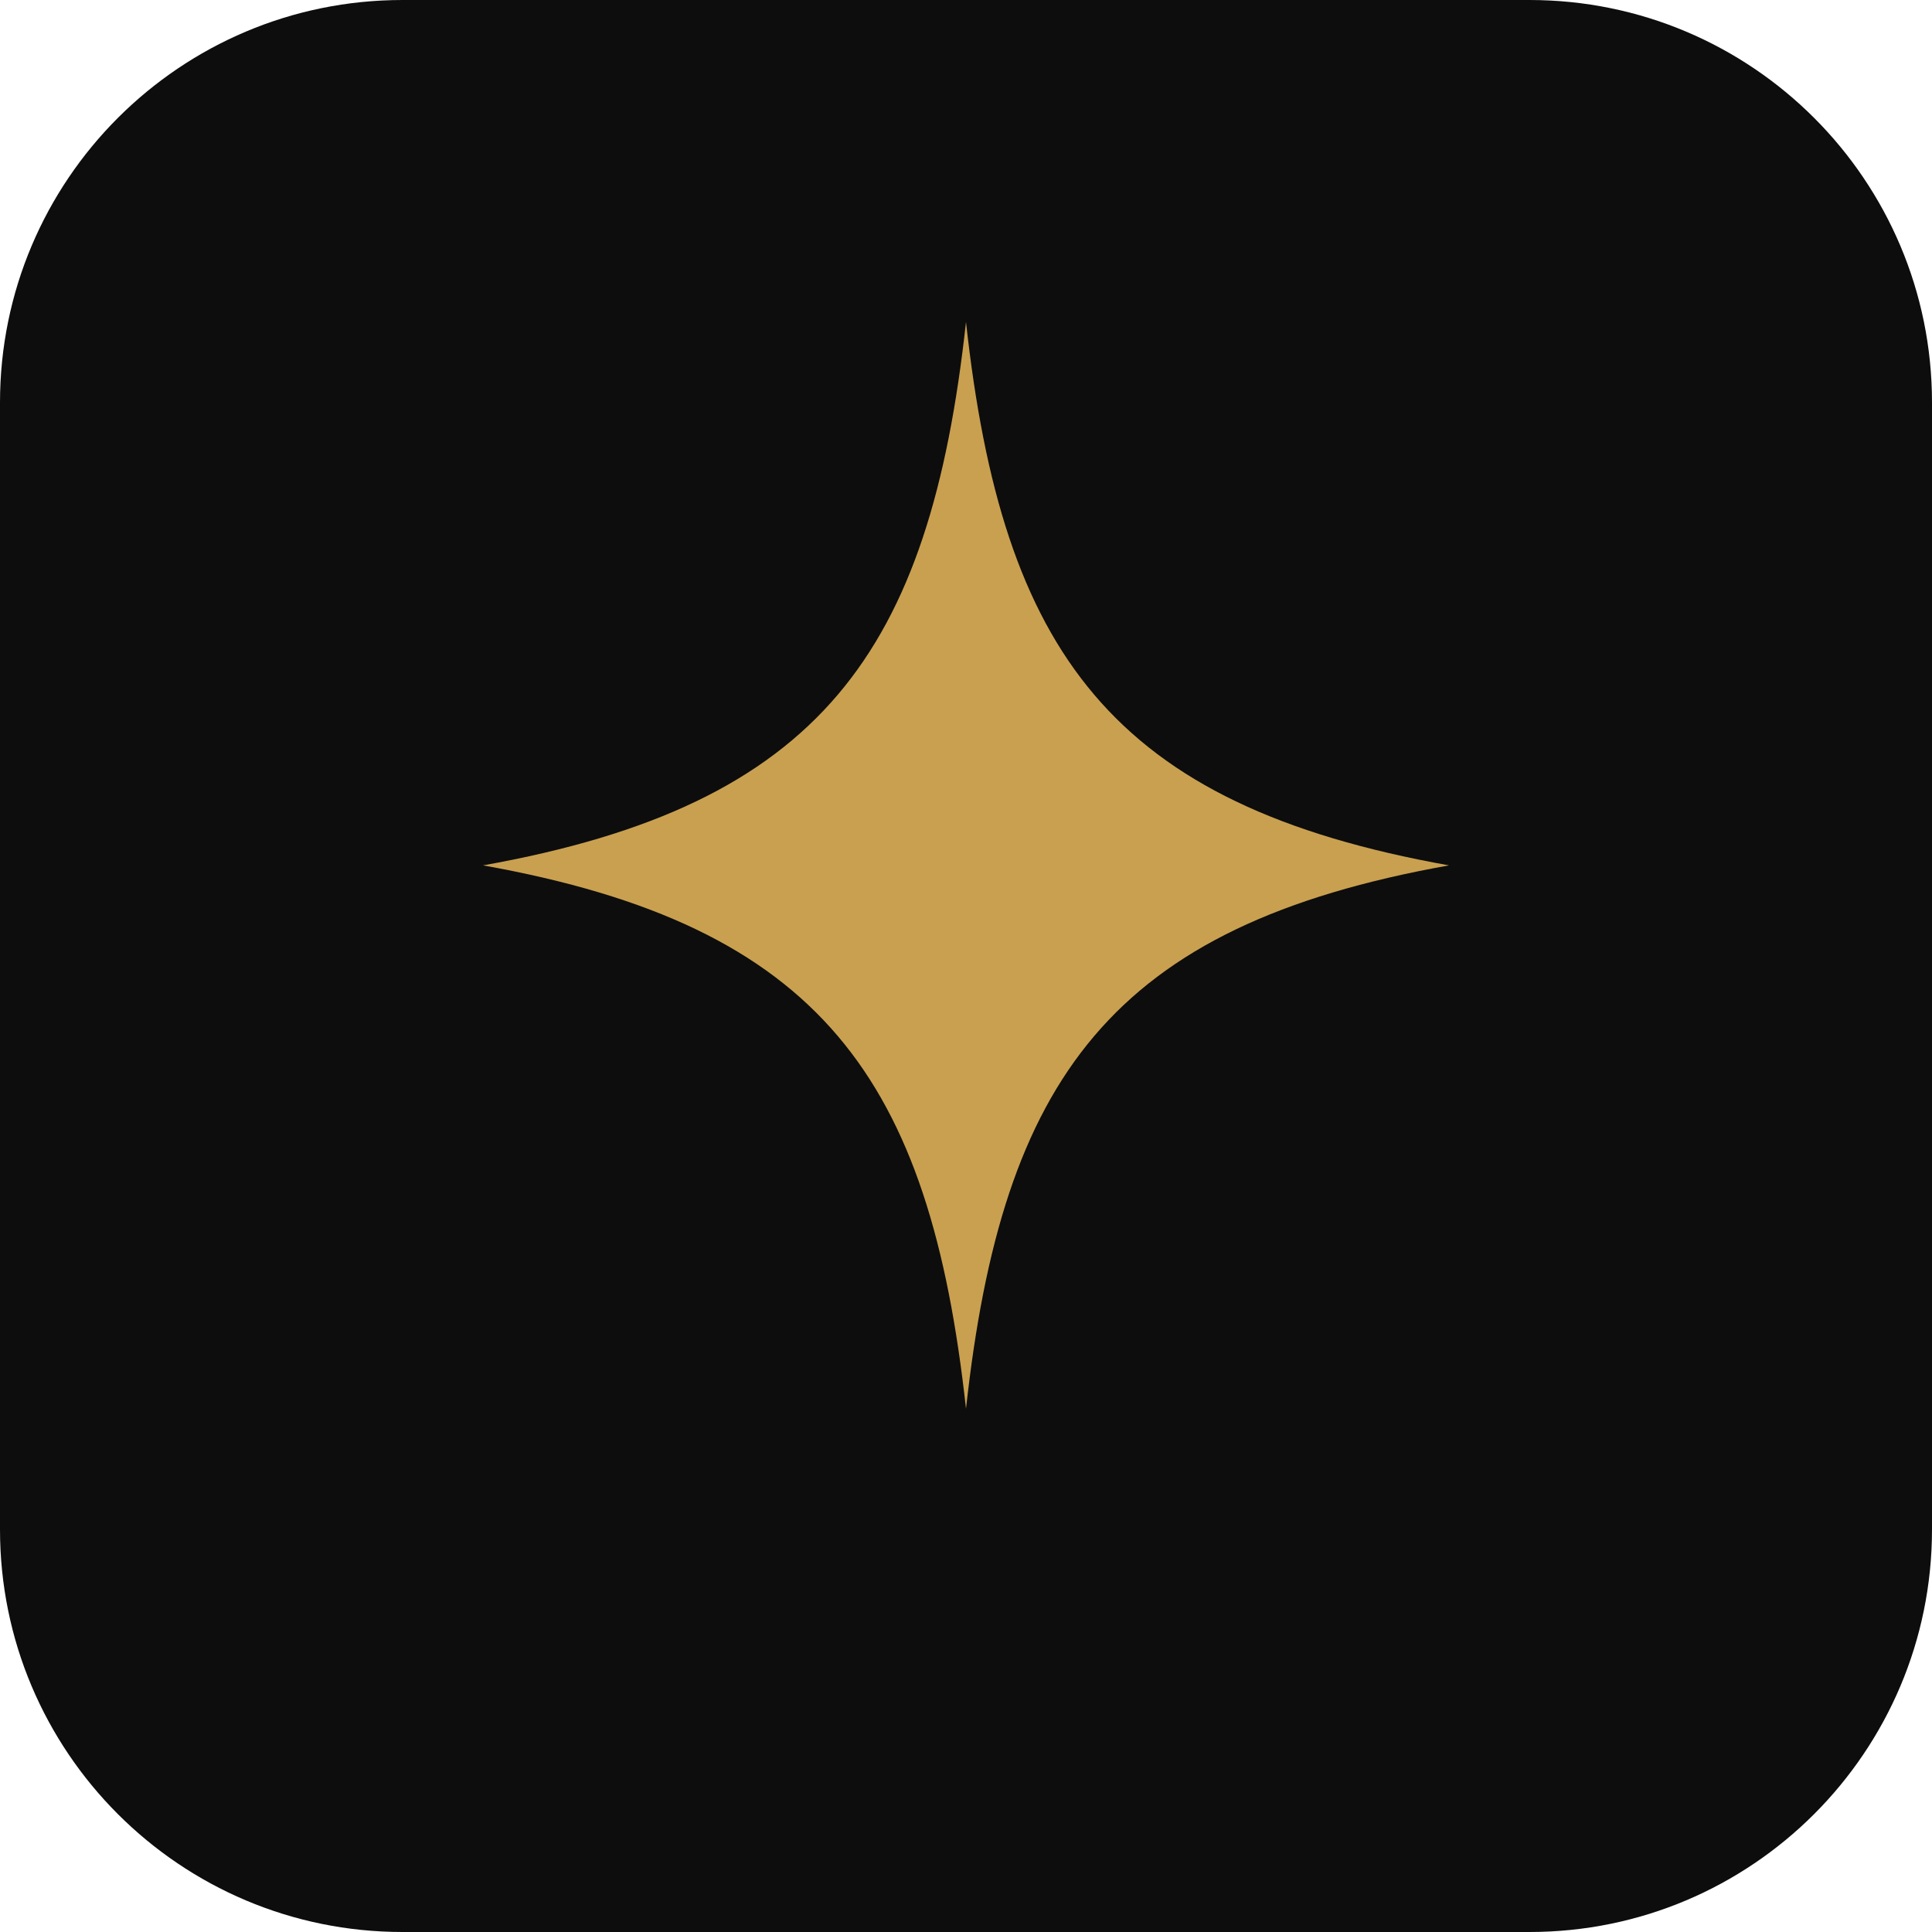
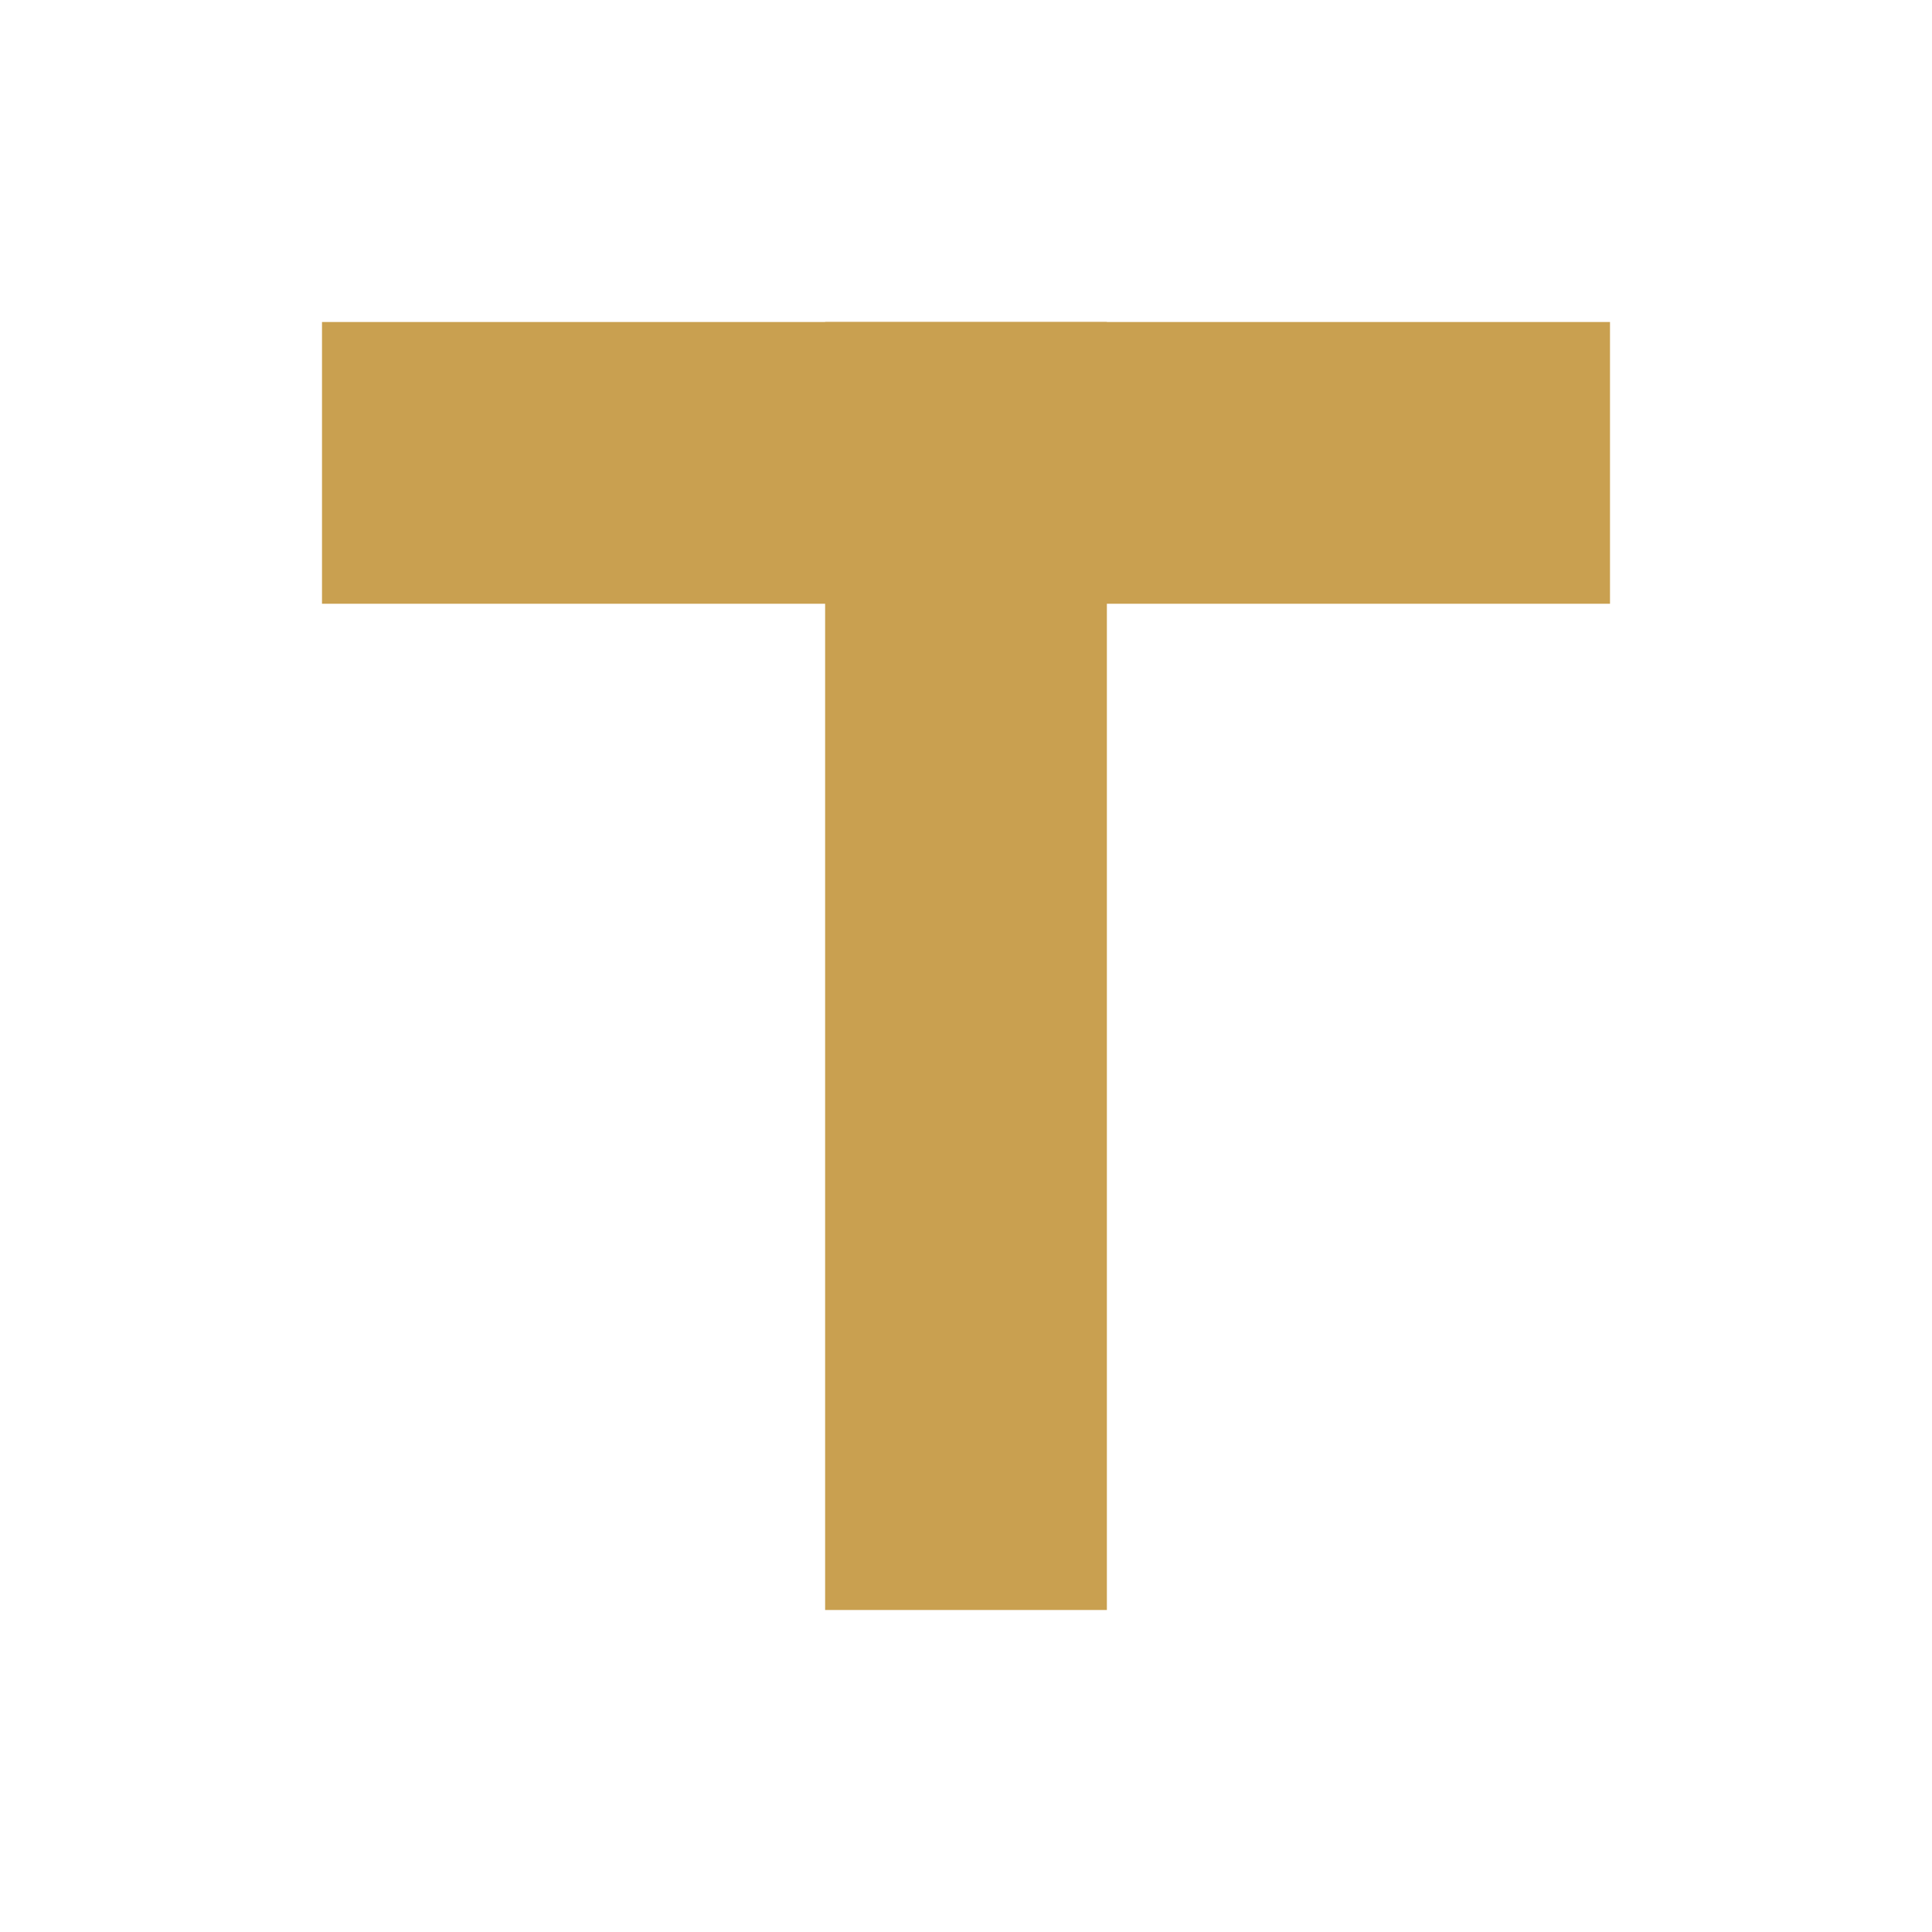
<svg xmlns="http://www.w3.org/2000/svg" viewBox="0 0 48 48" fill="none">
-   <rect width="48" height="48" rx="10" fill="#0D0D0D" />
-   <path d="M24 8C24.9 16.2 27.6 20 36 21.5C27.6 23 24.9 26.8 24 35C23.1 26.8 20.4 23 12 21.5C20.4 20 23.1 16.2 24 8Z" fill="#C9A050" />
+   <rect x="8" y="8" width="32" height="7" fill="#C9A050" />
+   <rect x="20.5" y="8" width="7" height="32" fill="#C9A050" />
</svg>
